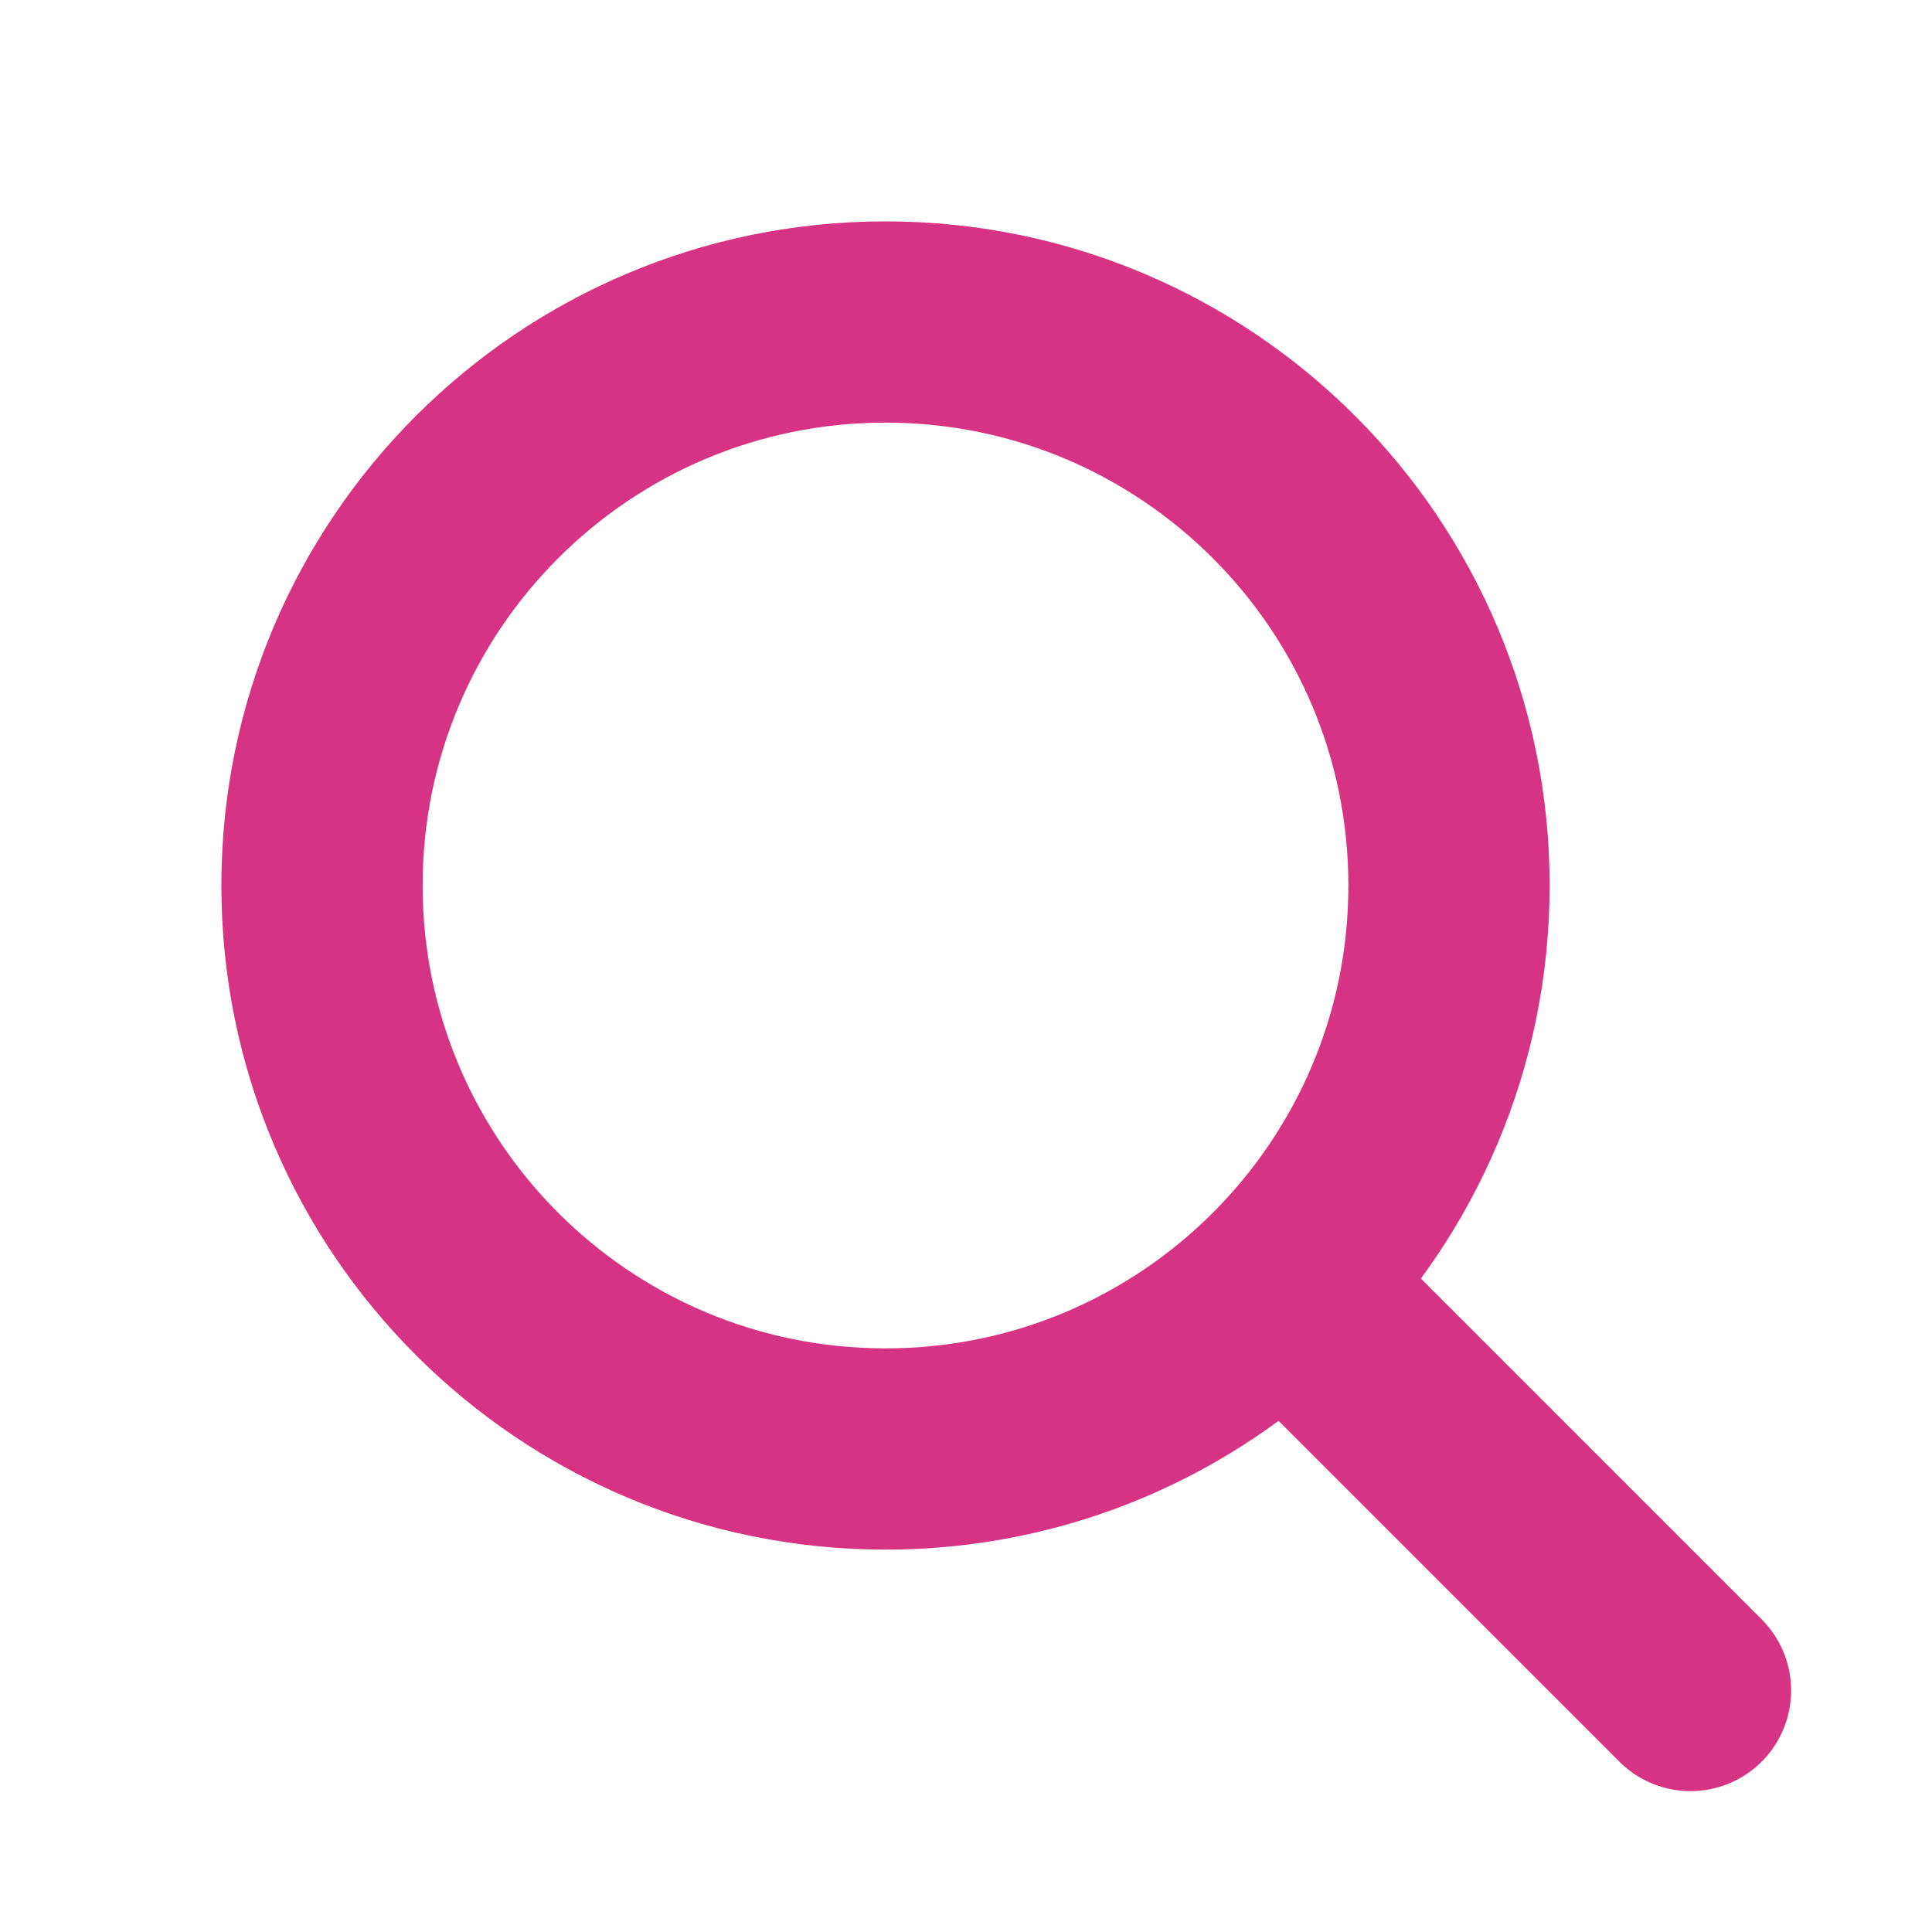
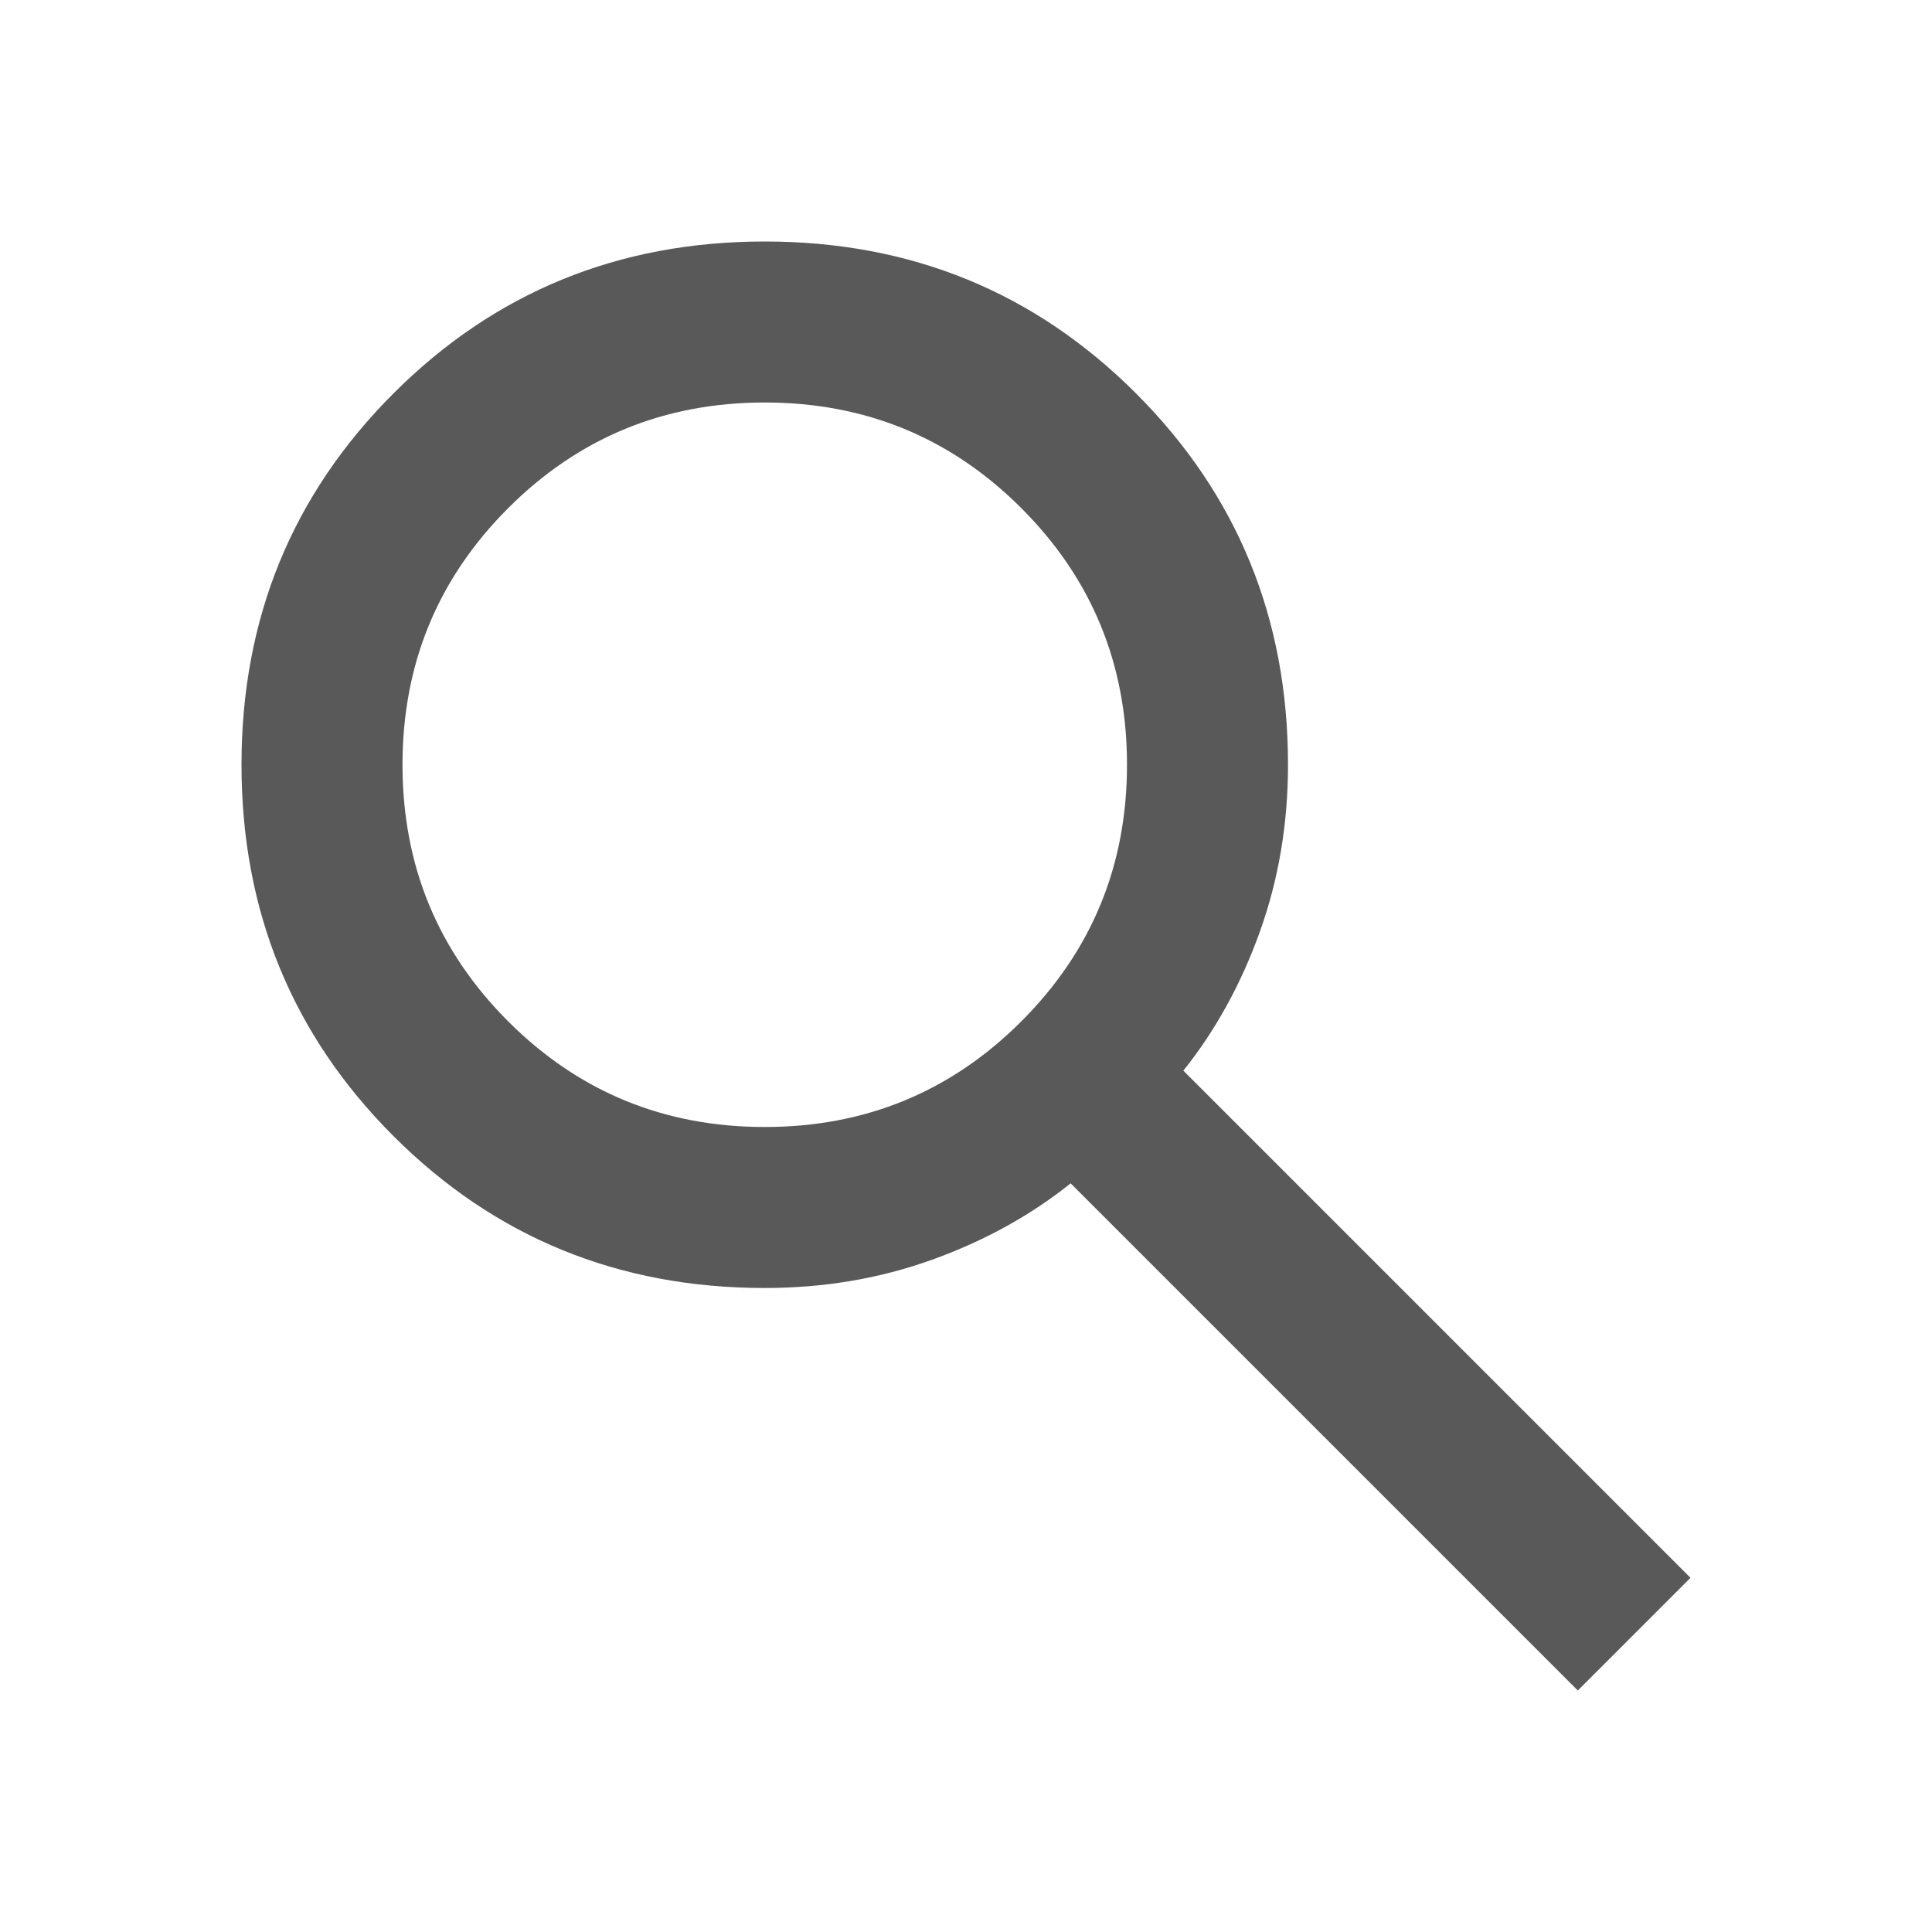
- <svg xmlns="http://www.w3.org/2000/svg" viewBox="0 0 24 24" fill="none" stroke="#d63384" stroke-width="2.5" stroke-linecap="round" stroke-linejoin="round">
-   <circle cx="11" cy="11" r="7" />
-   <line x1="16.5" y1="16.5" x2="21" y2="21" />
+ <svg xmlns="http://www.w3.org/2000/svg" height="24px" viewBox="0 -960 960 960" width="24px" fill="#595959 ">
+   <path d="M784-120 532-372q-30 24-69 38t-83 14q-109 0-184.5-75.5T120-580q0-109 75.5-184.5T380-840q109 0 184.5 75.5T640-580q0 44-14 83t-38 69l252 252-56 56ZM380-400q75 0 127.5-52.5T560-580q0-75-52.5-127.5T380-760q-75 0-127.5 52.5T200-580q0 75 52.5 127.5T380-400Z" />
</svg>
